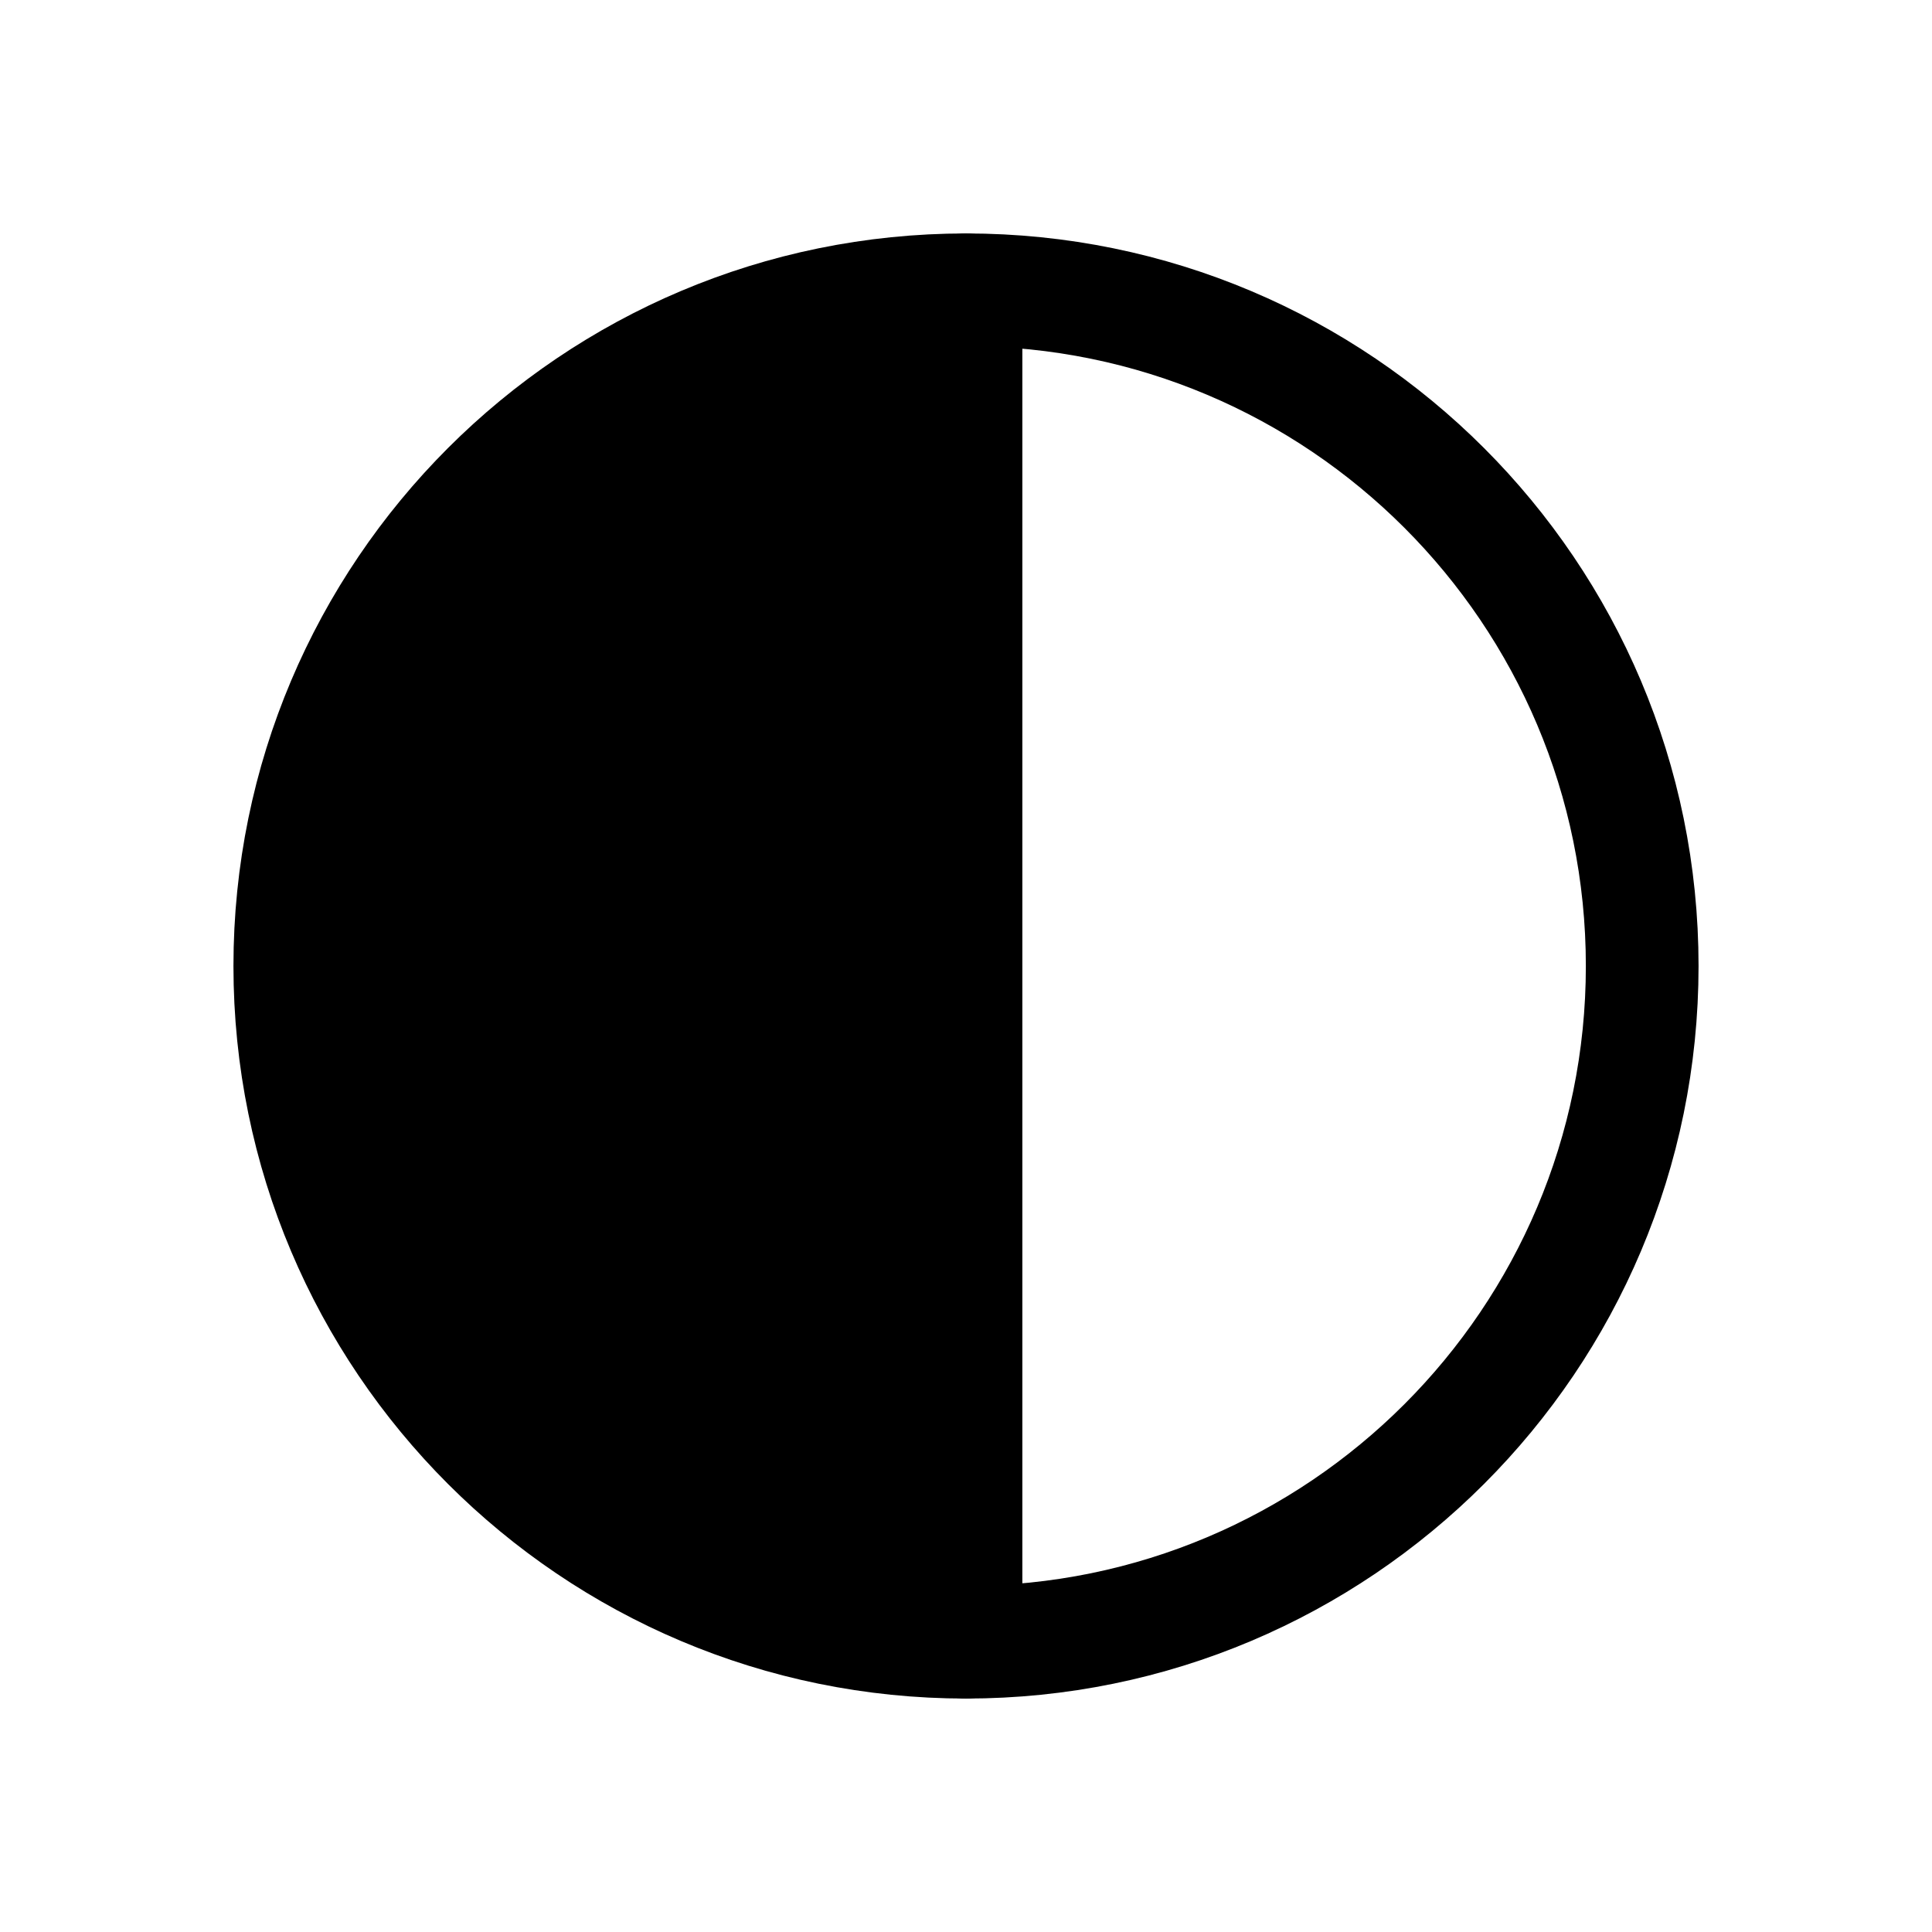
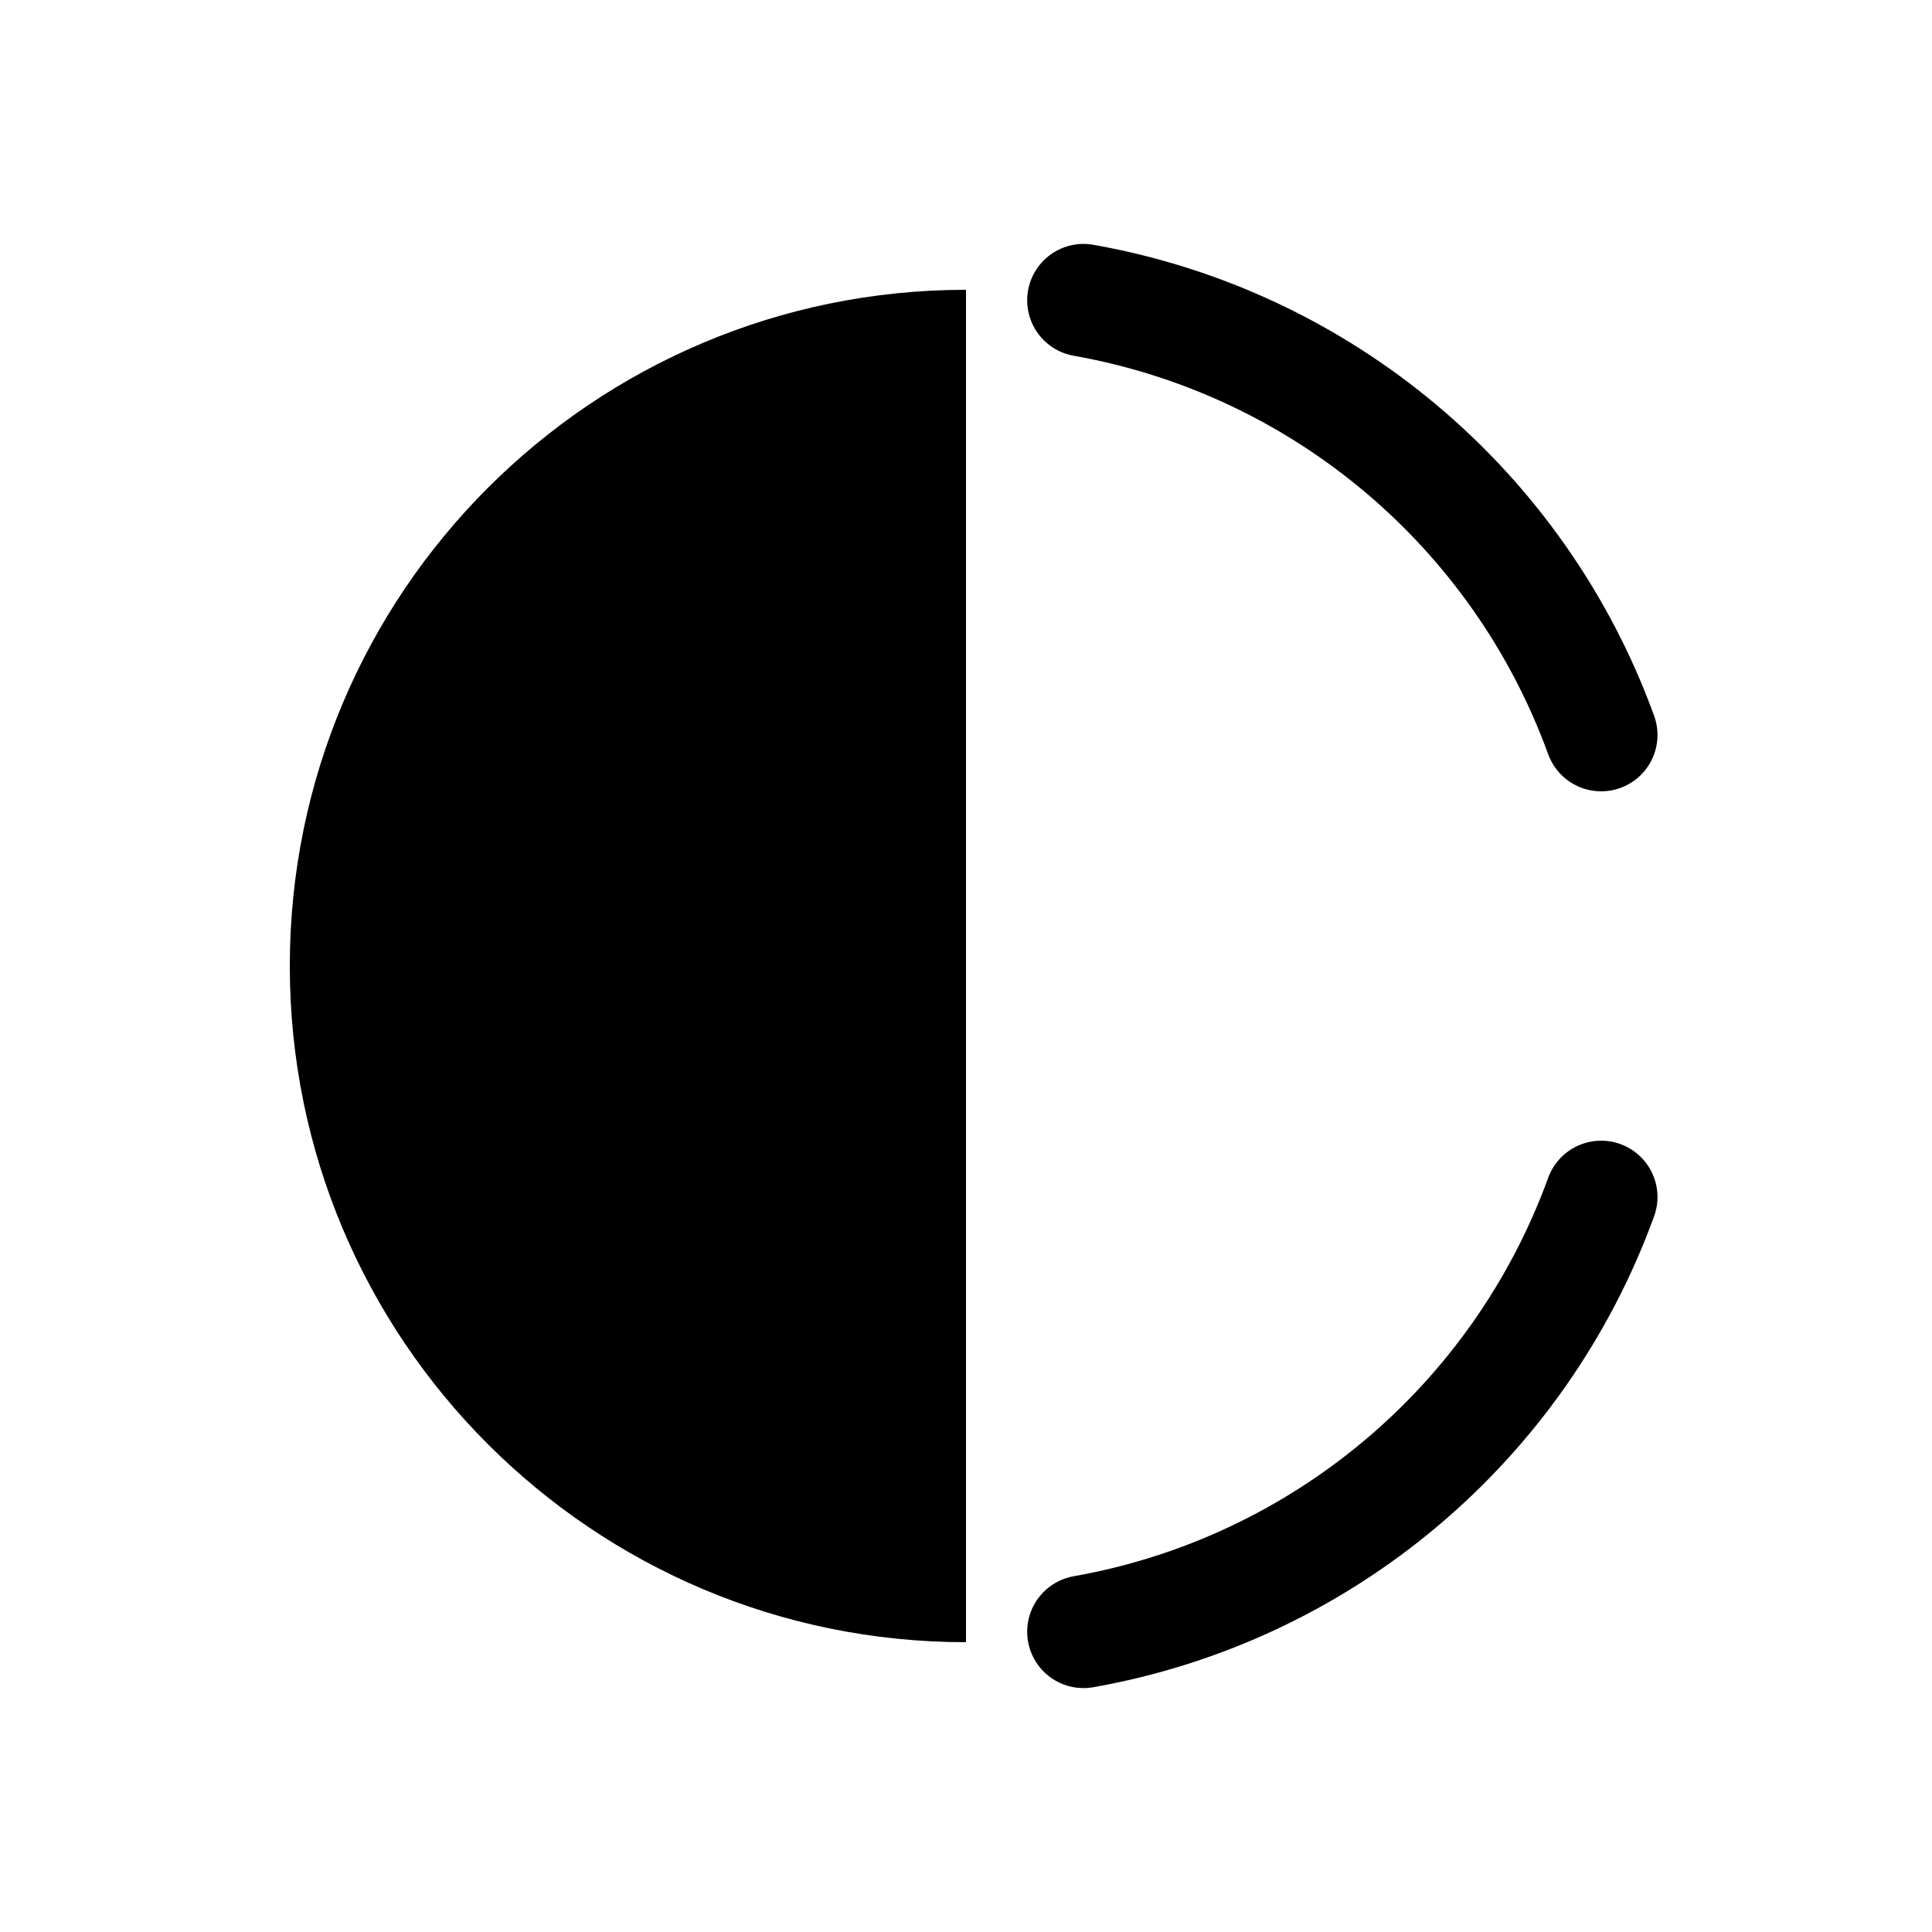
<svg xmlns="http://www.w3.org/2000/svg" viewBox="0 0 24 24" width="24" height="24" fill="none" stroke="currentColor" stroke-width="1.4" stroke-linecap="round" stroke-linejoin="round">
-   <path d="M3.6,12A8.4,8.4 0 1,0 20.4,12A8.4,8.4 0 1,0 3.6,12Z" />
-   <path d="M12,3.6L12,20.4" />
+   <path d="M13.46,3.73A8.4,8.4 0 0,1 19.89,9.13 M19.89,14.87A8.4,8.4 0 0,1 13.46,20.27" />
  <path d="M12,12L12,20.4A8.4,8.4 0 0,1 12,3.6Z" fill="currentColor" stroke="none" />
</svg>
